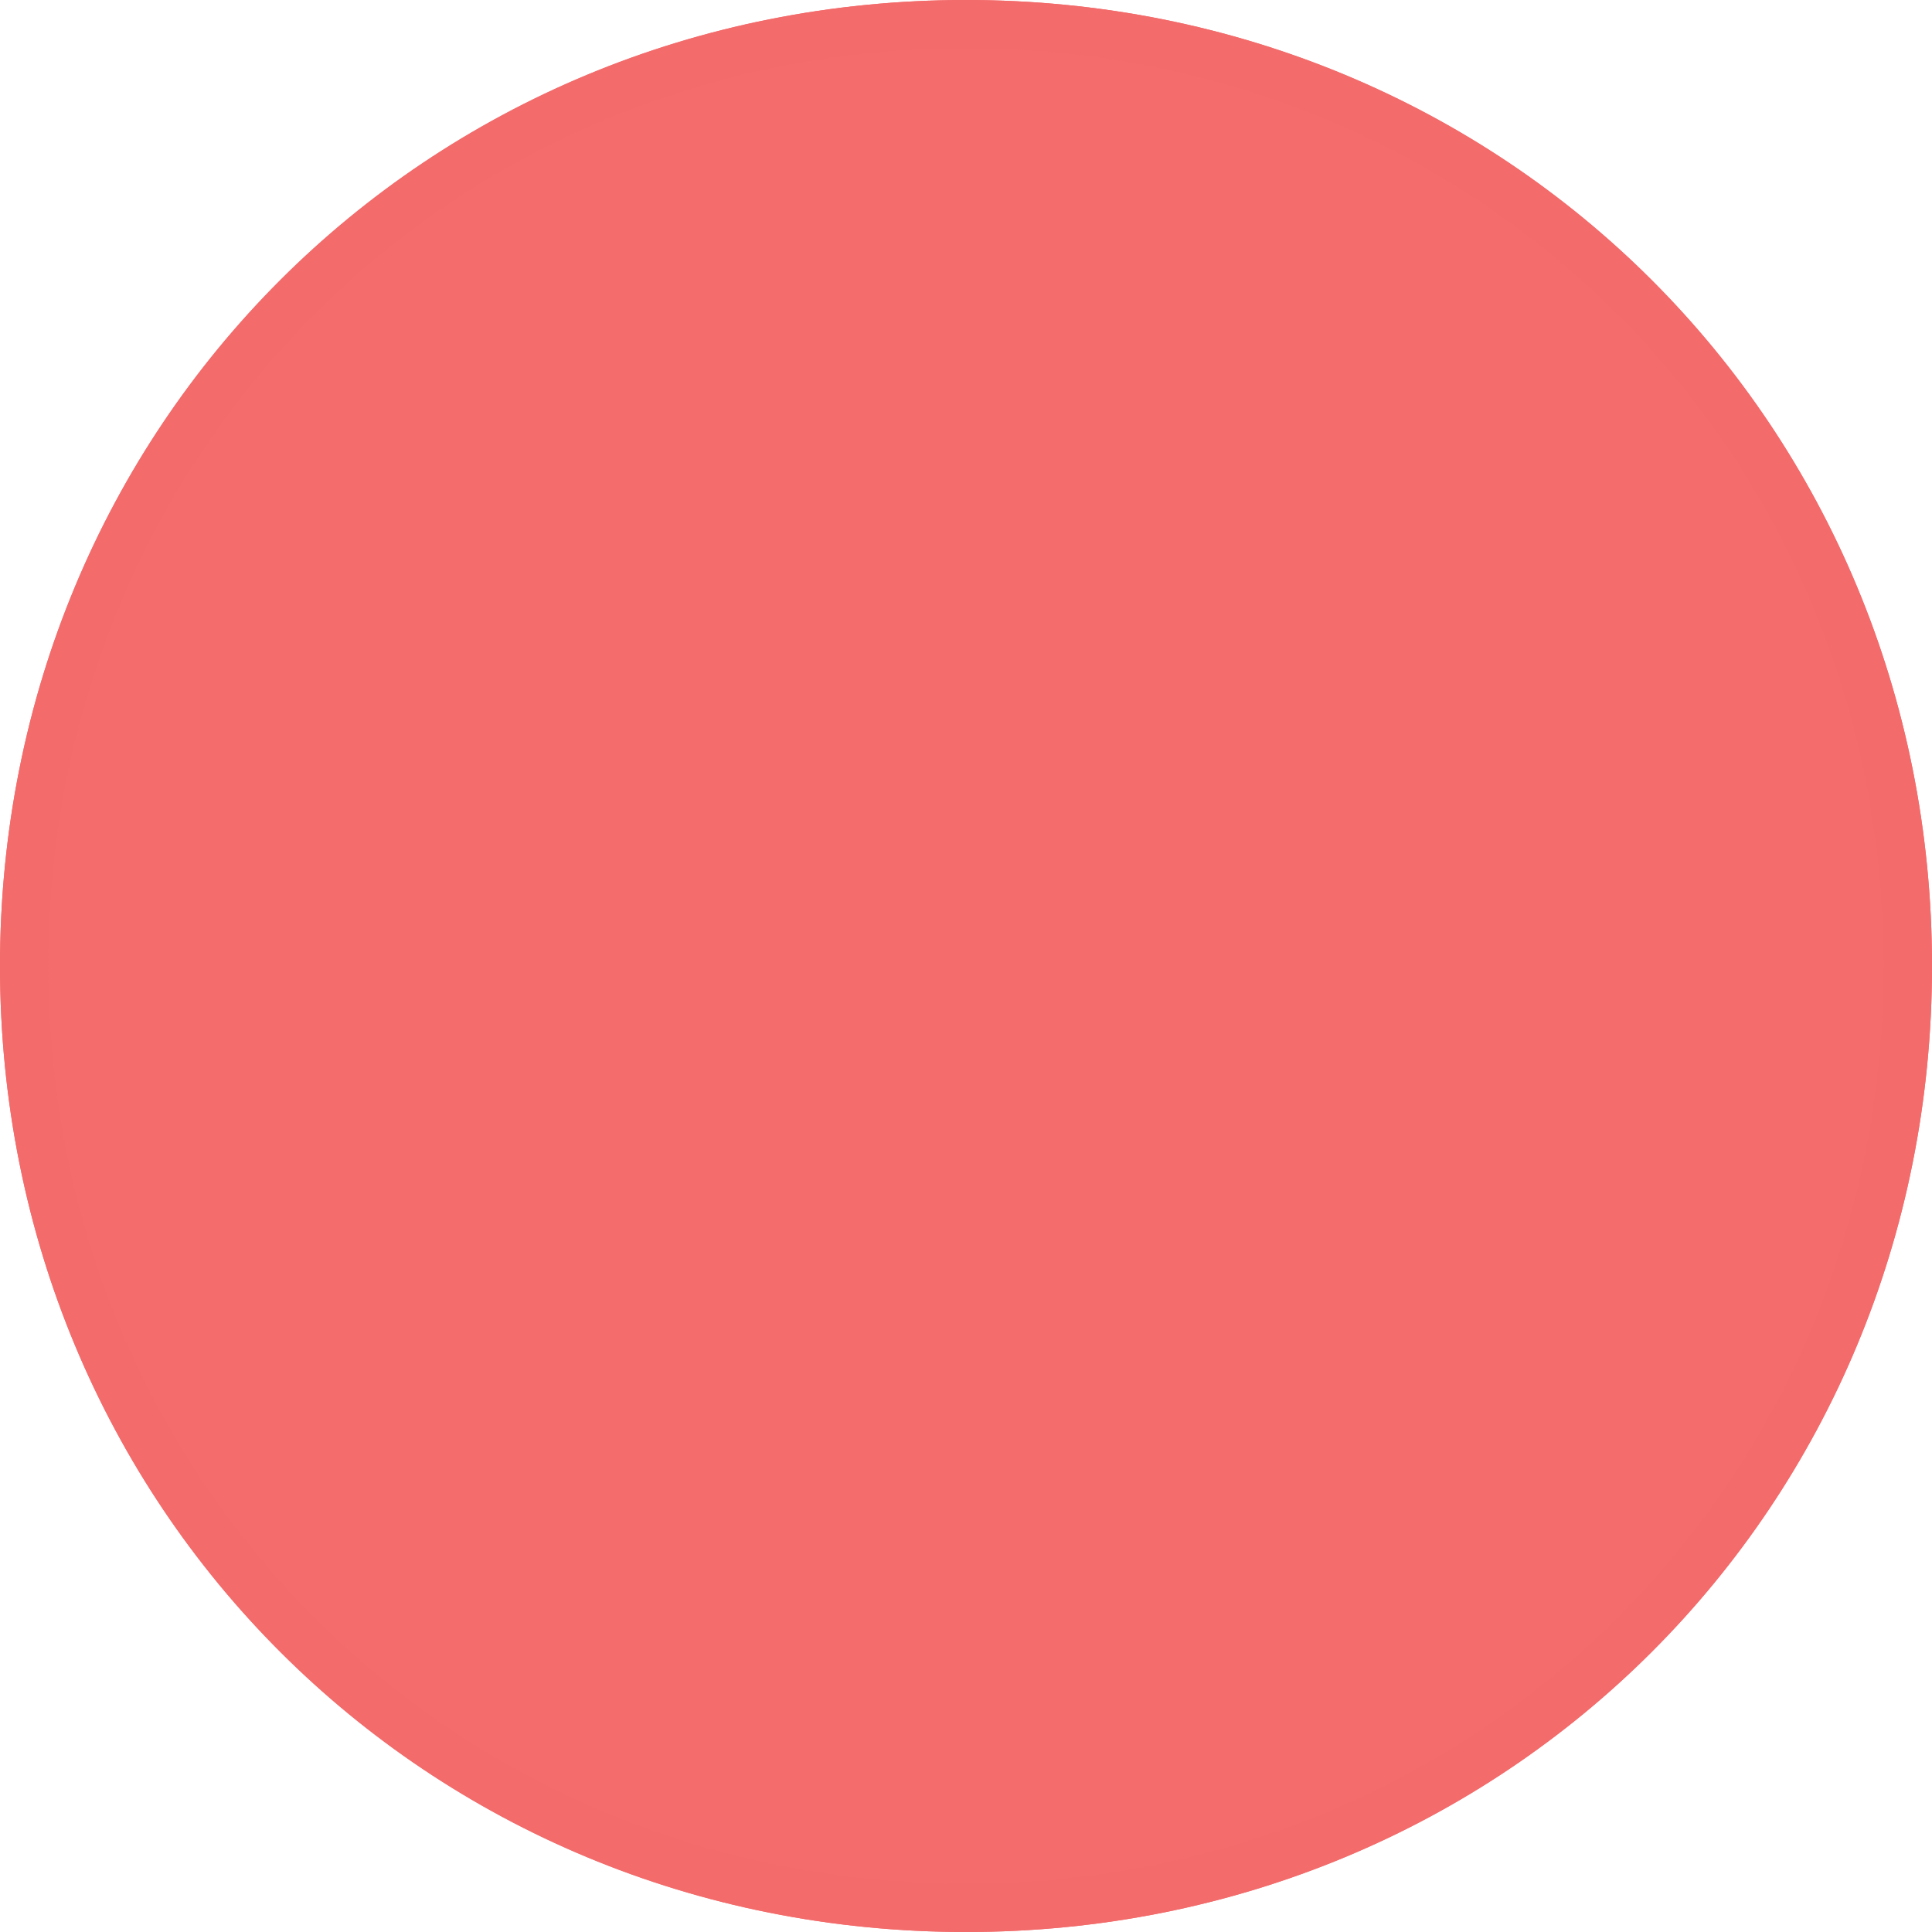
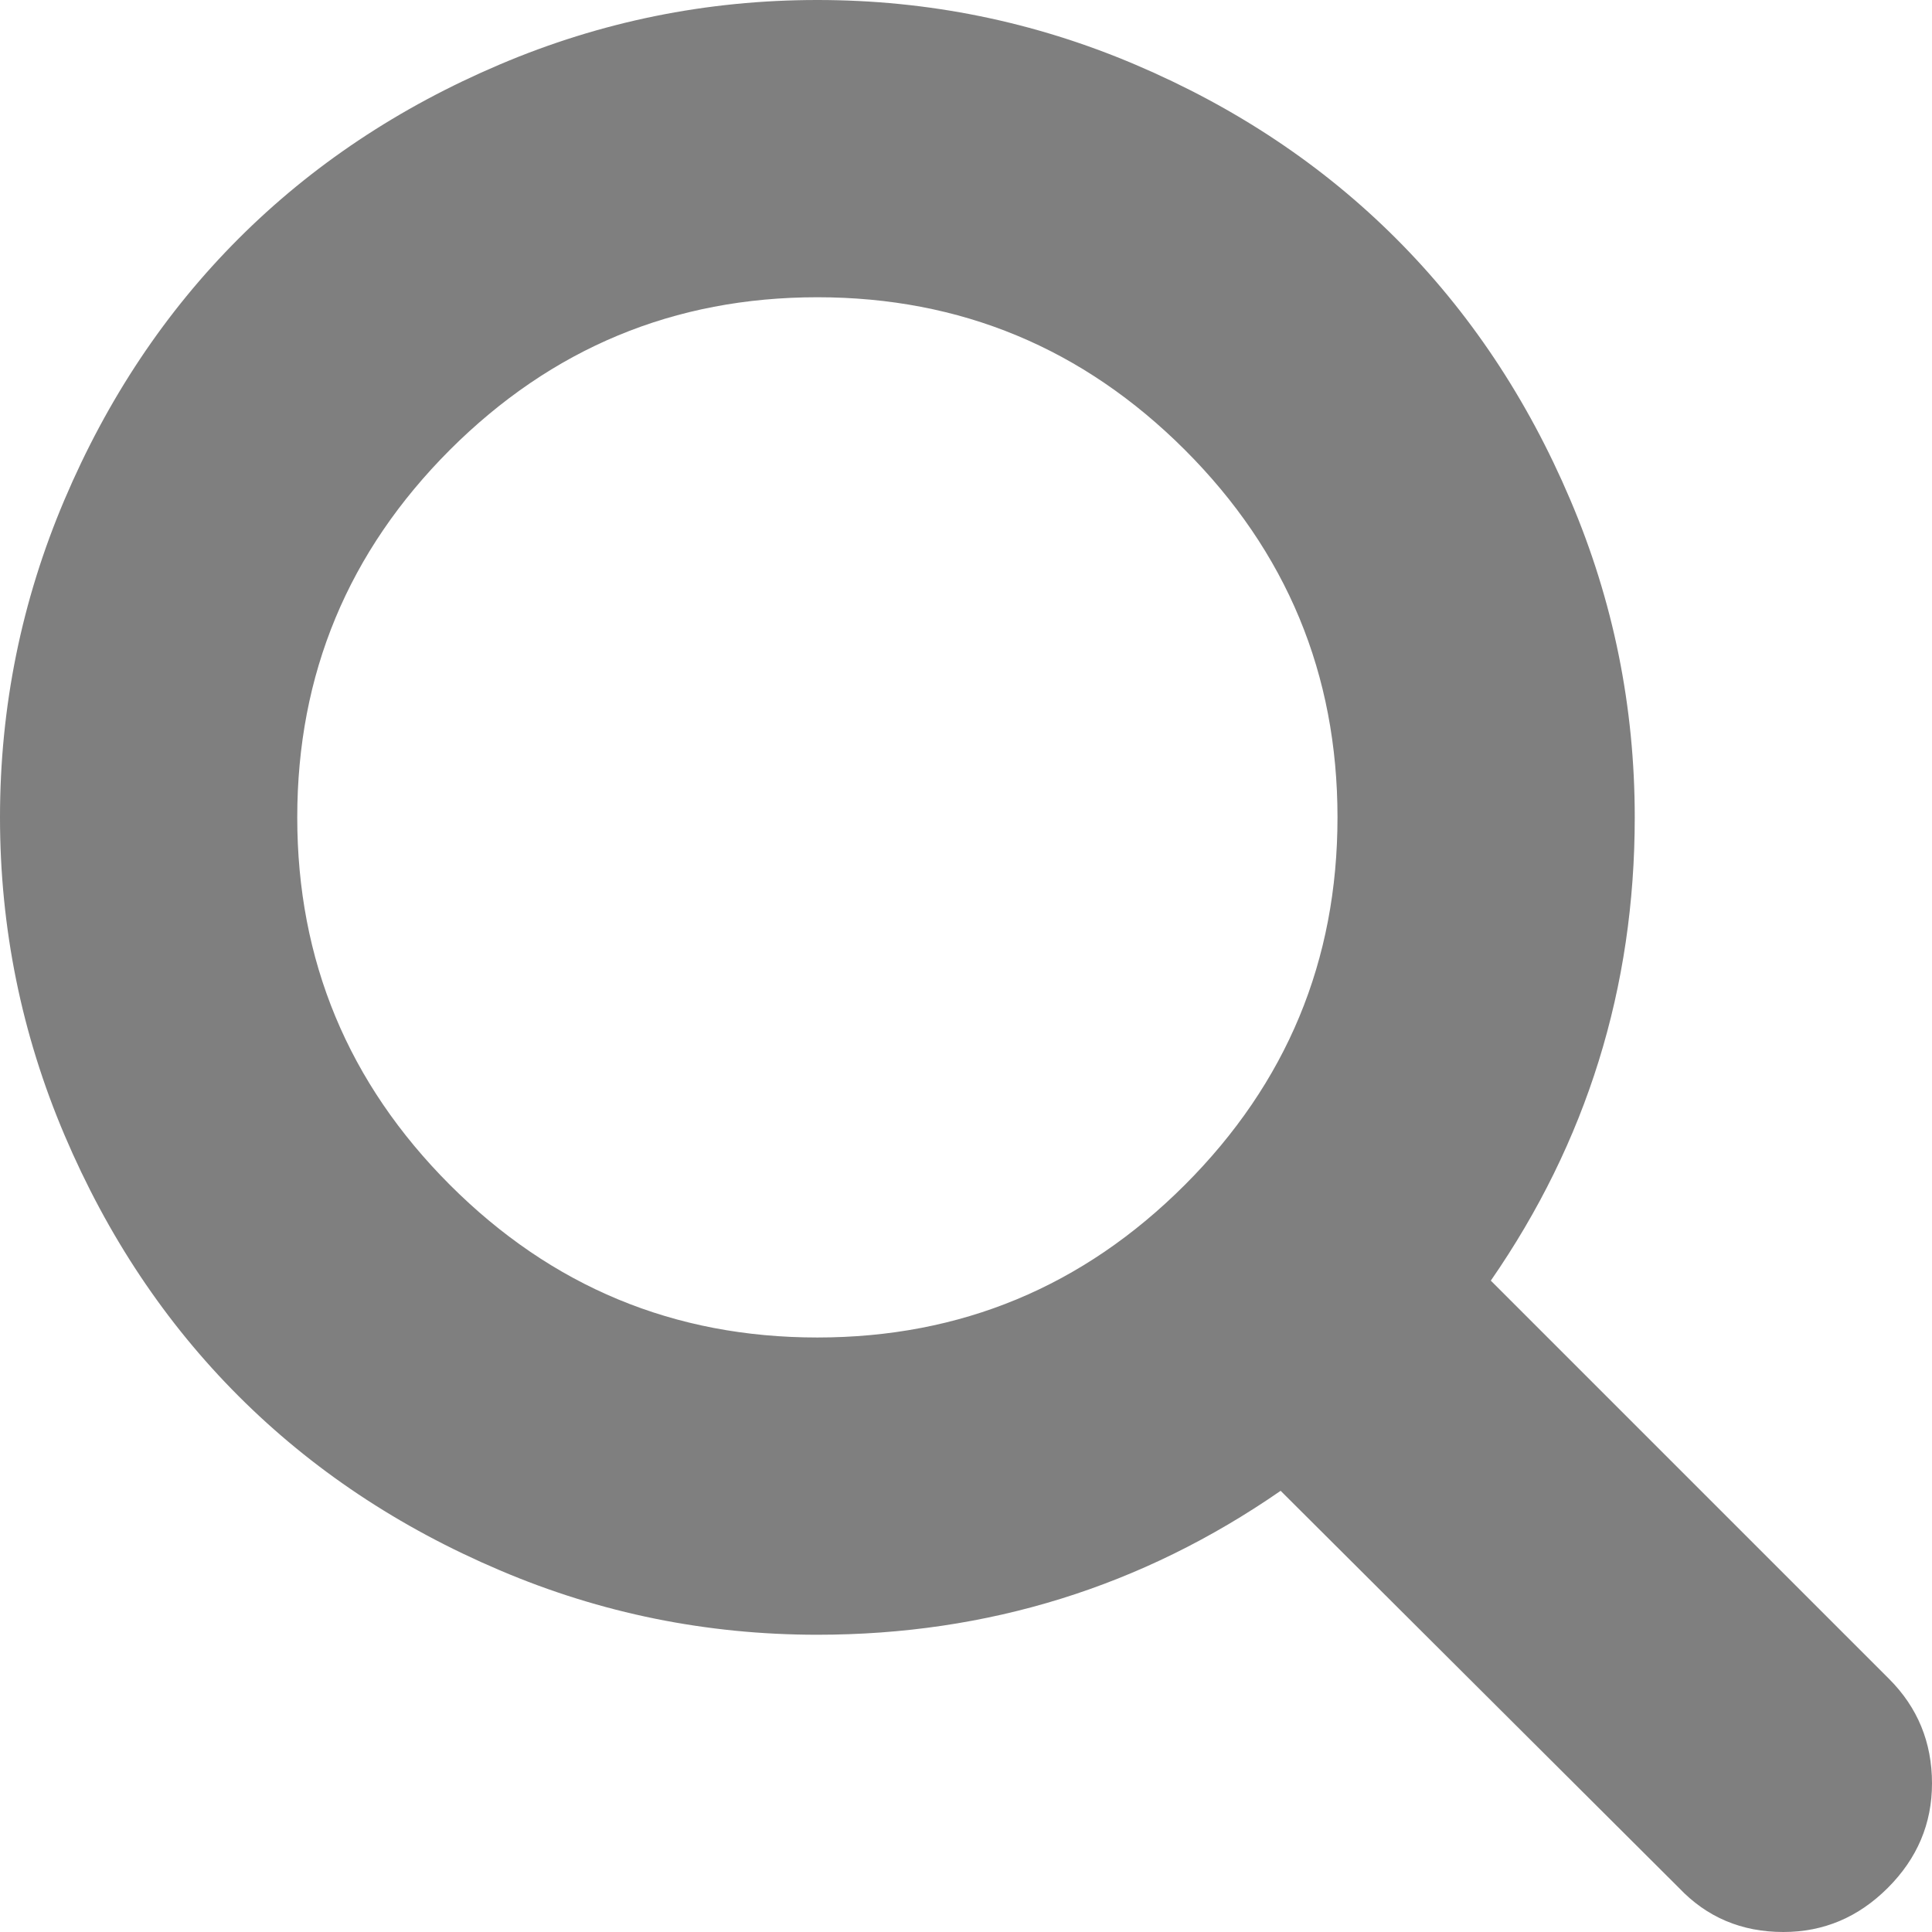
- <svg xmlns="http://www.w3.org/2000/svg" version="1.1" width="40px" height="40px">
-   <g transform="matrix(1 0 0 1 -621 -276 )">
-     <path d="M 641 276  C 652.2 276  661 284.8  661 296  C 661 307.2  652.2 316  641 316  C 629.8 316  621 307.2  621 296  C 621 284.8  629.8 276  641 276  Z " fill-rule="nonzero" fill="#f56c6c" stroke="none" />
-     <path d="M 641 276.5  C 651.92 276.5  660.5 285.08  660.5 296  C 660.5 306.92  651.92 315.5  641 315.5  C 630.08 315.5  621.5 306.92  621.5 296  C 621.5 285.08  630.08 276.5  641 276.5  Z " stroke-width="1" stroke="#f36b6b" fill="none" />
+ <svg xmlns="http://www.w3.org/2000/svg" version="1.1" width="14px" height="14px">
+   <g transform="matrix(1 0 0 1 -69 -289 )">
+     <path d="M 8.586 8.586  C 9.324 7.848  9.692 6.961  9.692 5.923  C 9.692 4.885  9.324 3.998  8.586 3.26  C 7.848 2.523  6.961 2.154  5.923 2.154  C 4.885 2.154  3.998 2.523  3.26 3.26  C 2.523 3.998  2.154 4.885  2.154 5.923  C 2.154 6.961  2.523 7.848  3.26 8.586  C 3.998 9.324  4.885 9.692  5.923 9.692  C 6.961 9.692  7.848 9.324  8.586 8.586  Z M 13.689 12.166  C 13.896 12.373  14 12.626  14 12.923  C 14 13.215  13.893 13.467  13.68 13.68  C 13.467 13.893  13.215 14  12.923 14  C 12.62 14  12.368 13.893  12.166 13.68  L 9.28 10.803  C 8.276 11.498  7.157 11.846  5.923 11.846  C 5.121 11.846  4.354 11.691  3.622 11.379  C 2.89 11.068  2.259 10.647  1.729 10.117  C 1.199 9.587  0.778 8.956  0.467 8.224  C 0.156 7.492  0 6.725  0 5.923  C 0 5.121  0.156 4.354  0.467 3.622  C 0.778 2.89  1.199 2.259  1.729 1.729  C 2.259 1.199  2.89 0.778  3.622 0.467  C 4.354 0.156  5.121 0  5.923 0  C 6.725 0  7.492 0.156  8.224 0.467  C 8.956 0.778  9.587 1.199  10.117 1.729  C 10.647 2.259  11.068 2.89  11.379 3.622  C 11.691 4.354  11.846 5.121  11.846 5.923  C 11.846 7.157  11.498 8.276  10.803 9.28  L 13.689 12.166  Z " fill-rule="nonzero" fill="#7f7f7f" stroke="none" transform="matrix(1 0 0 1 69 289 )" />
  </g>
</svg>
